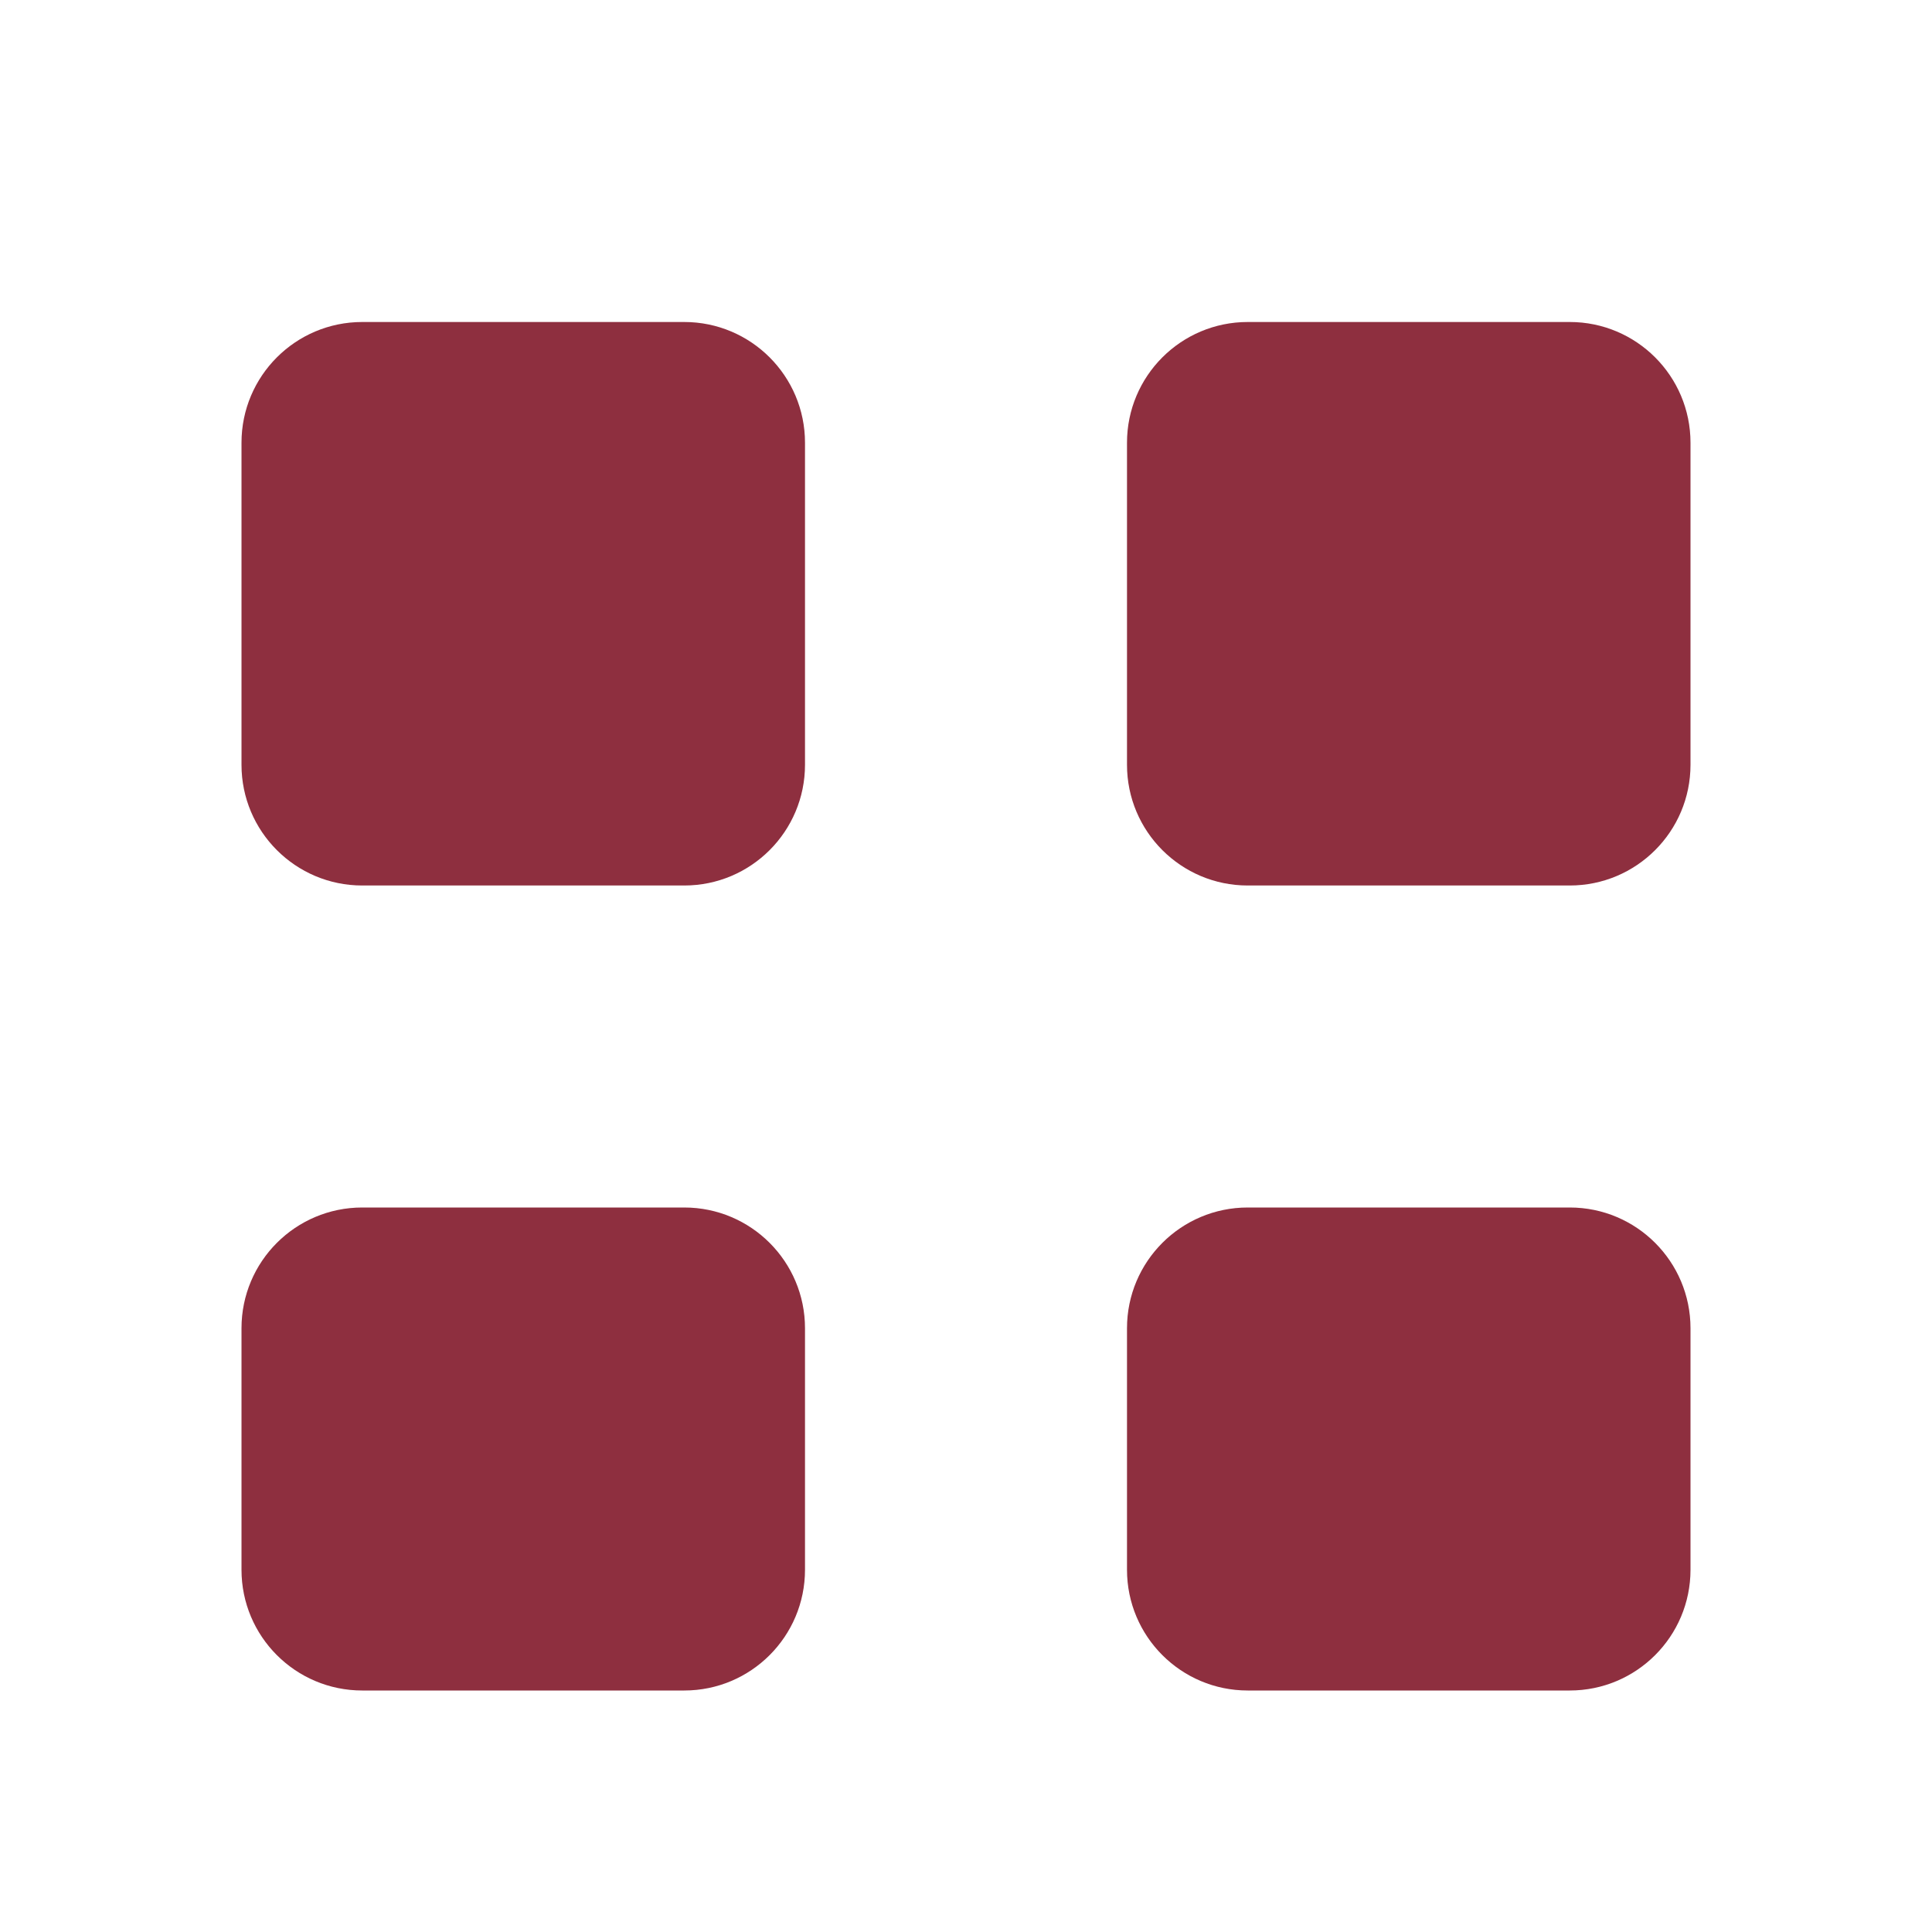
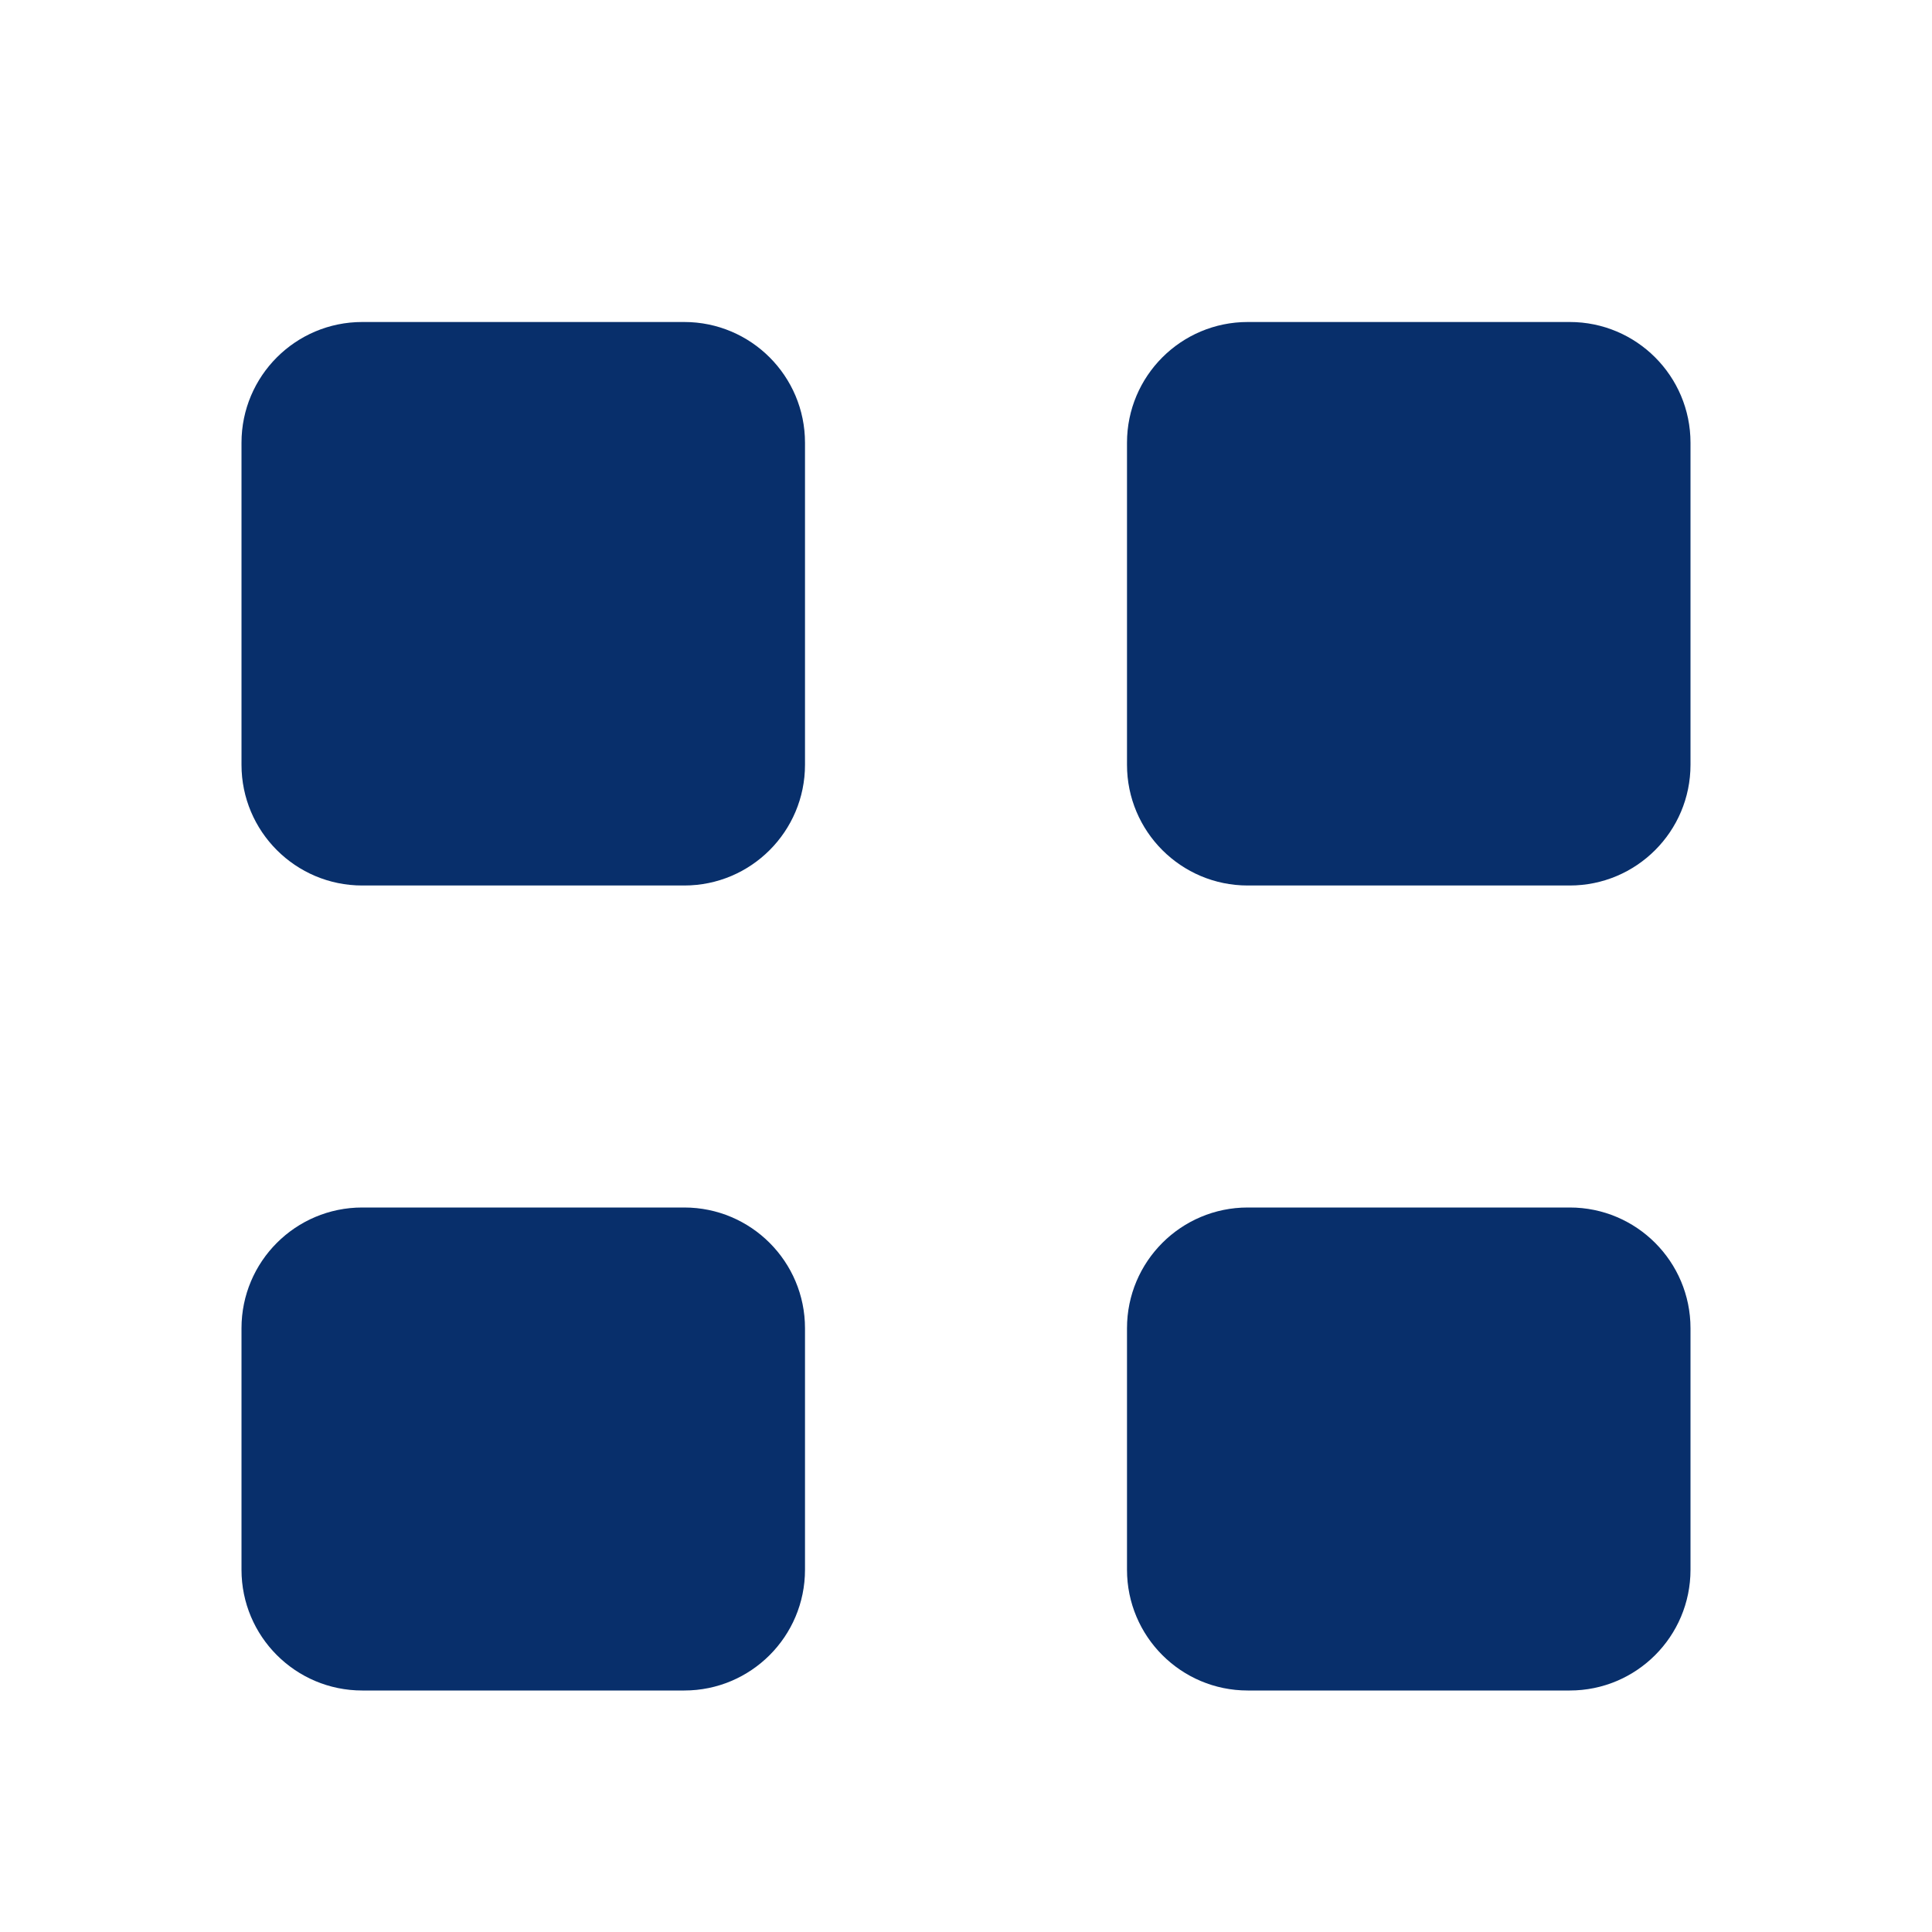
<svg xmlns="http://www.w3.org/2000/svg" width="24" height="24" viewBox="0 0 24 24" fill="none">
-   <rect x="3" y="4" width="7" height="7" rx="1.5" fill="#8E2F3F" />
-   <rect x="14" y="4" width="7" height="7" rx="1.5" fill="#8E2F3F" />
-   <rect x="3" y="15" width="7" height="6" rx="1.5" fill="#8E2F3F" />
-   <rect x="14" y="15" width="7" height="6" rx="1.5" fill="#8E2F3F" />
+   <rect x="3" y="4" width="7" height="7" rx="1.5" fill="#082F6B" />
+   <rect x="14" y="4" width="7" height="7" rx="1.5" fill="#082F6B" />
+   <rect x="3" y="15" width="7" height="6" rx="1.5" fill="#082F6B" />
+   <rect x="14" y="15" width="7" height="6" rx="1.5" fill="#082F6B" />
</svg>
